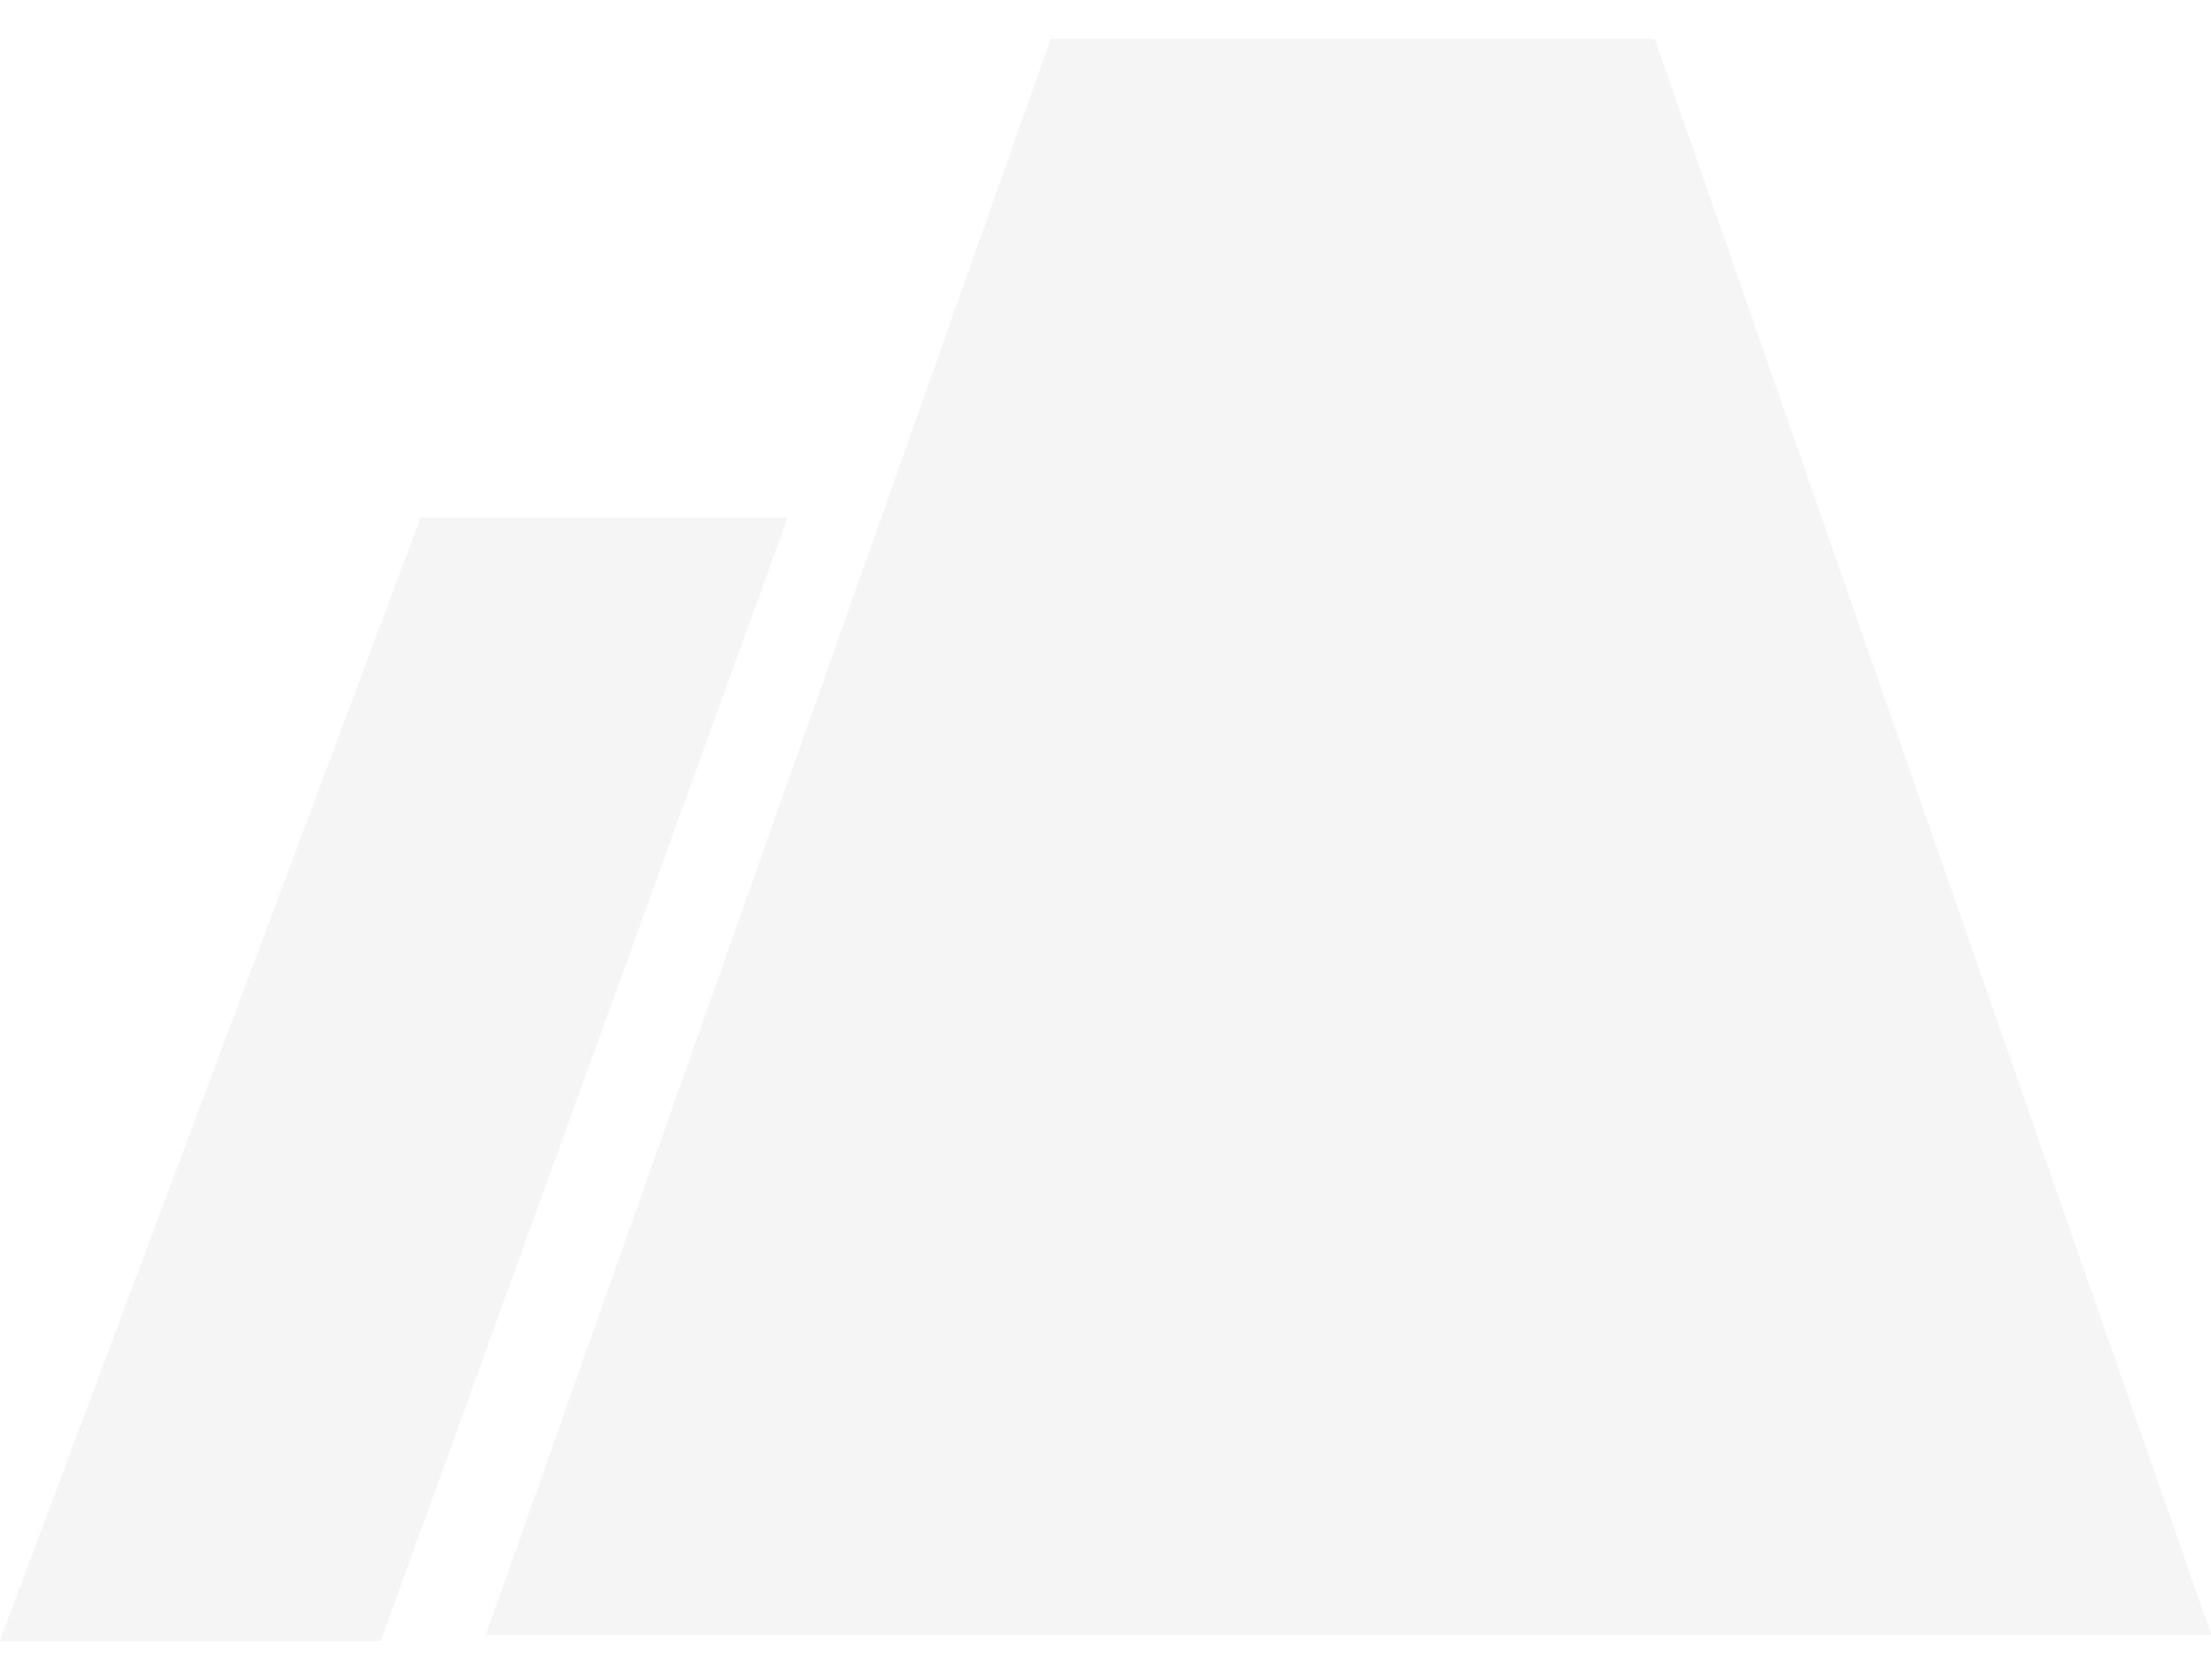
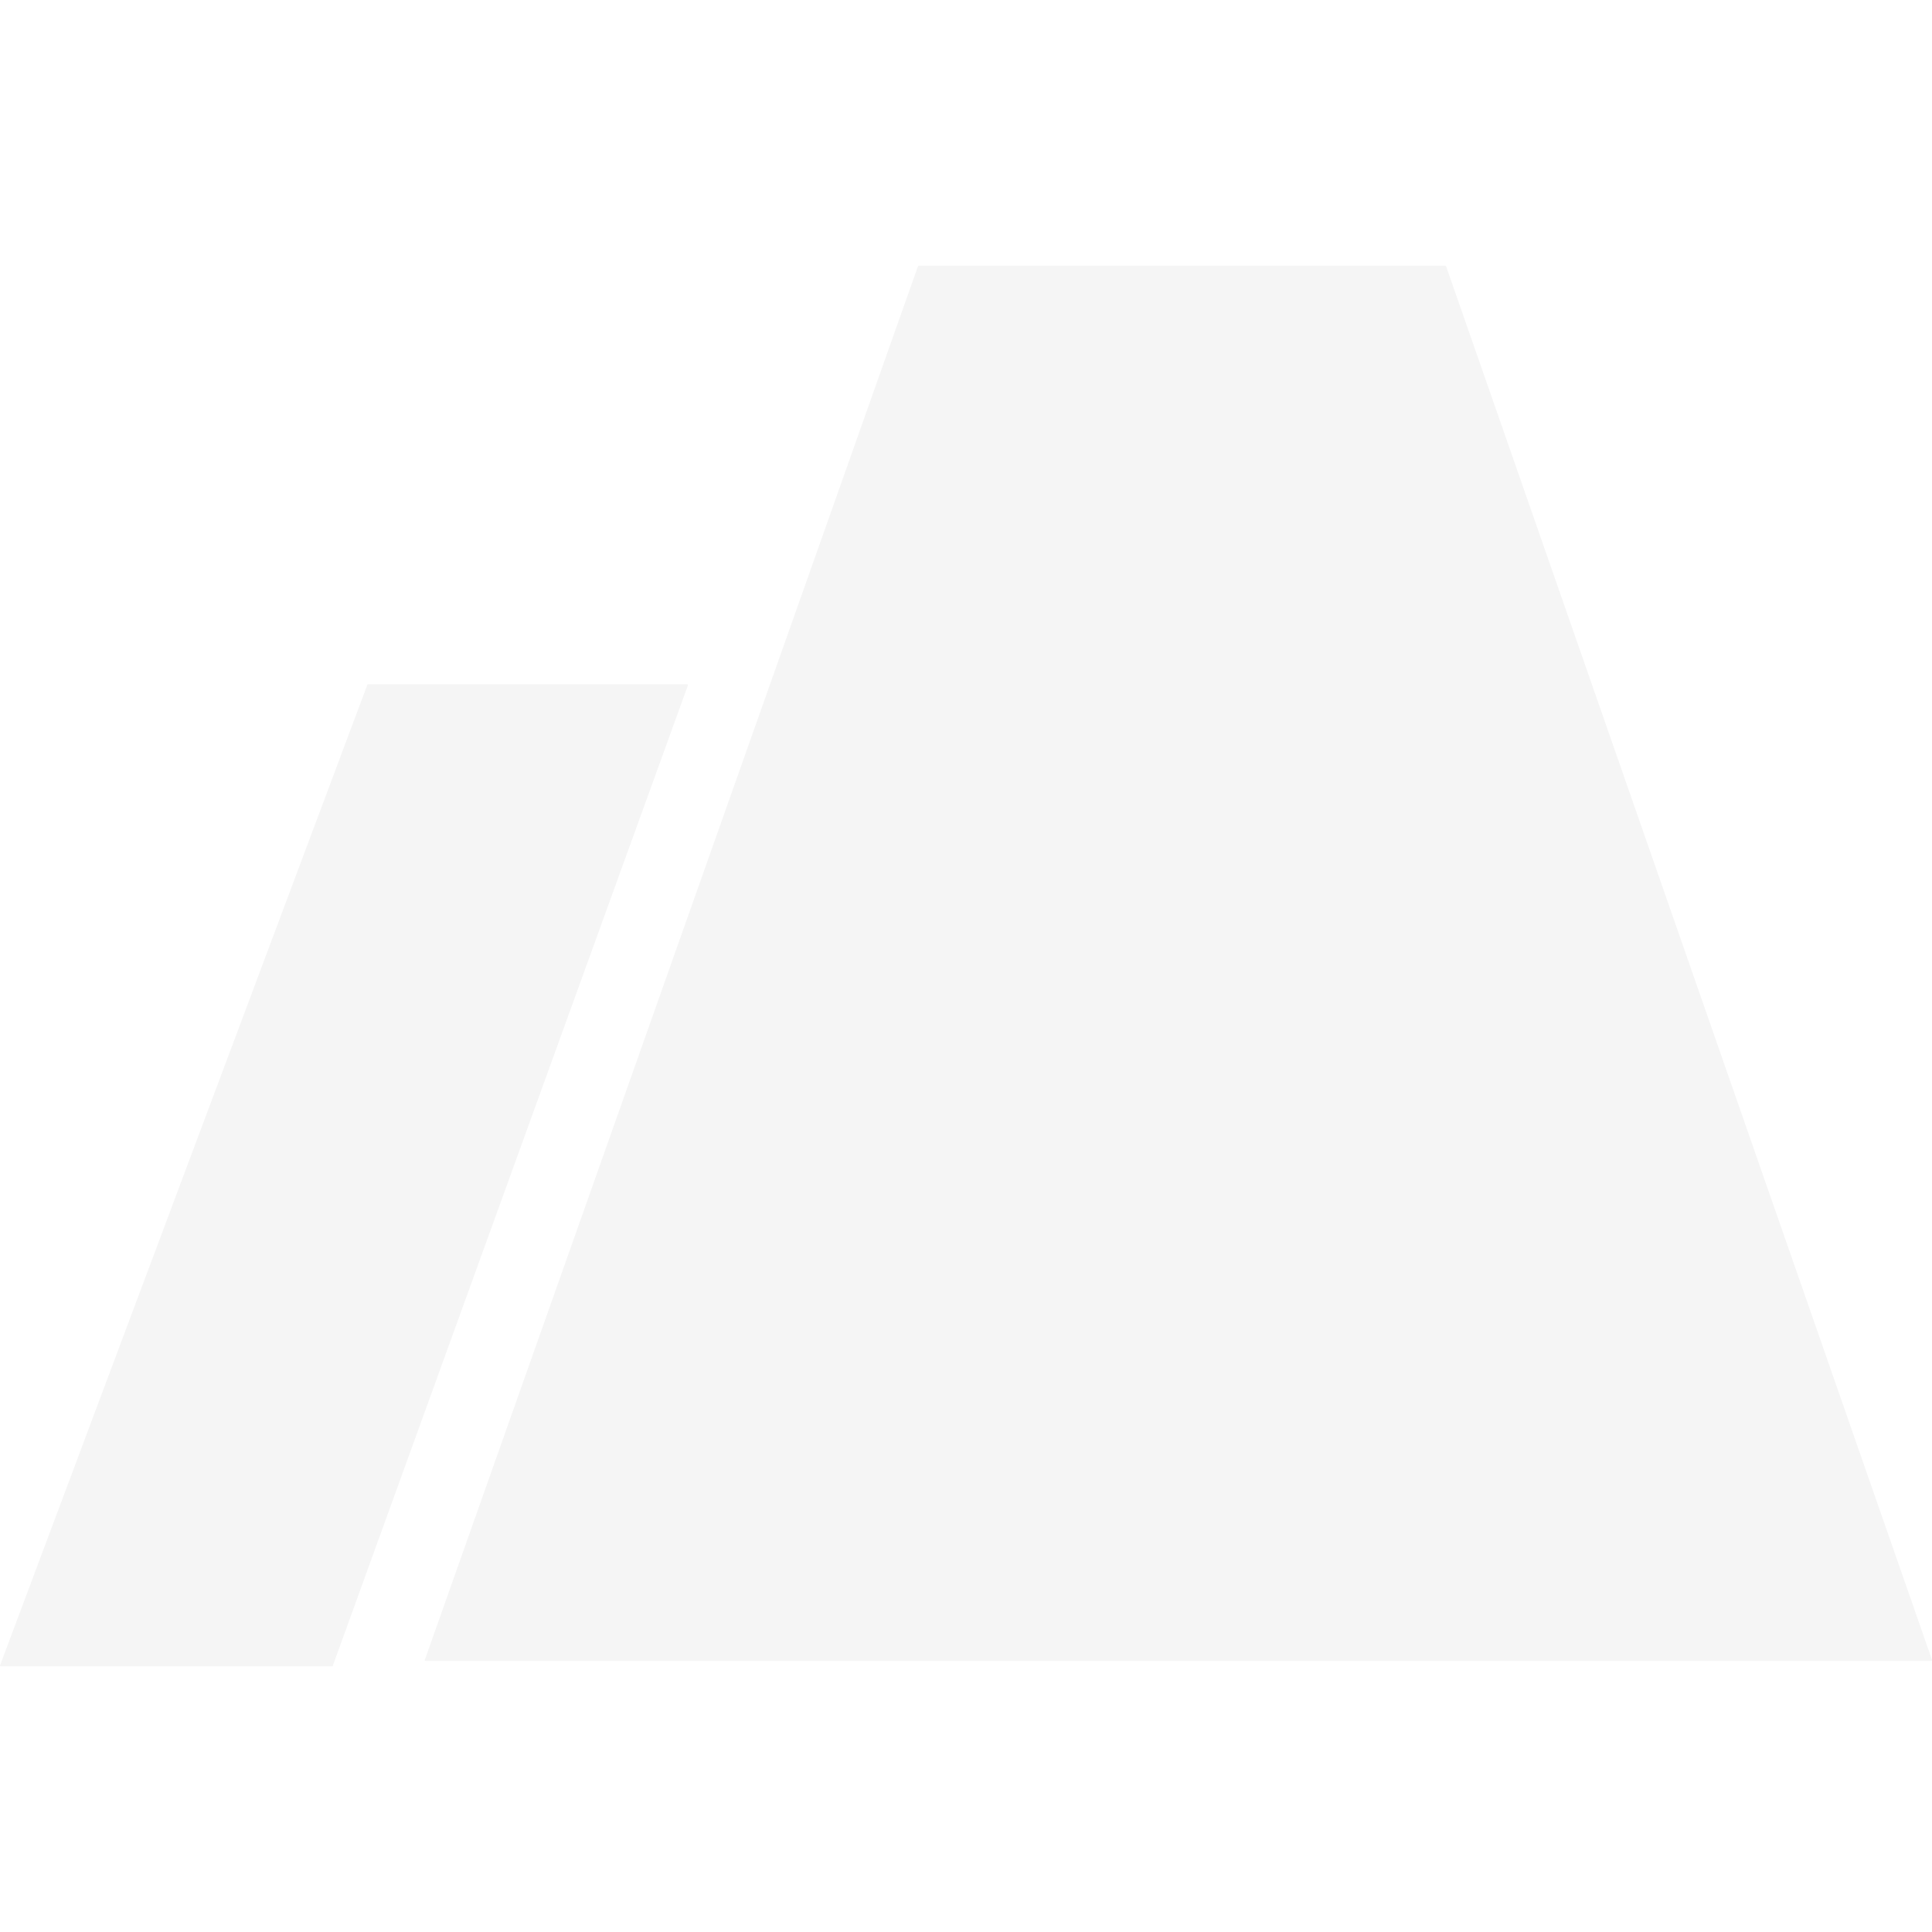
- <svg xmlns="http://www.w3.org/2000/svg" width="25" height="19" viewBox="0 0 25 19" fill="none">
+ <svg xmlns="http://www.w3.org/2000/svg" width="25" height="25" viewBox="0 0 25 19" fill="none">
  <path fill-rule="evenodd" clip-rule="evenodd" d="M5.506 18.492C5.499 18.492 5.495 18.485 5.497 18.479L11.879 0.444C11.881 0.44 11.884 0.438 11.889 0.438H18.702C18.706 0.438 18.71 0.44 18.712 0.444L25 18.479C25.002 18.485 24.997 18.492 24.99 18.492H5.698H5.506ZM0.01 18.562C0.003 18.562 -0.002 18.556 0.001 18.549L4.754 5.86C4.755 5.856 4.759 5.854 4.763 5.854H8.893C8.899 5.854 8.904 5.861 8.902 5.867L4.306 18.556C4.304 18.56 4.301 18.562 4.297 18.562H0.01Z" fill="#f5f5f5" />
</svg>
